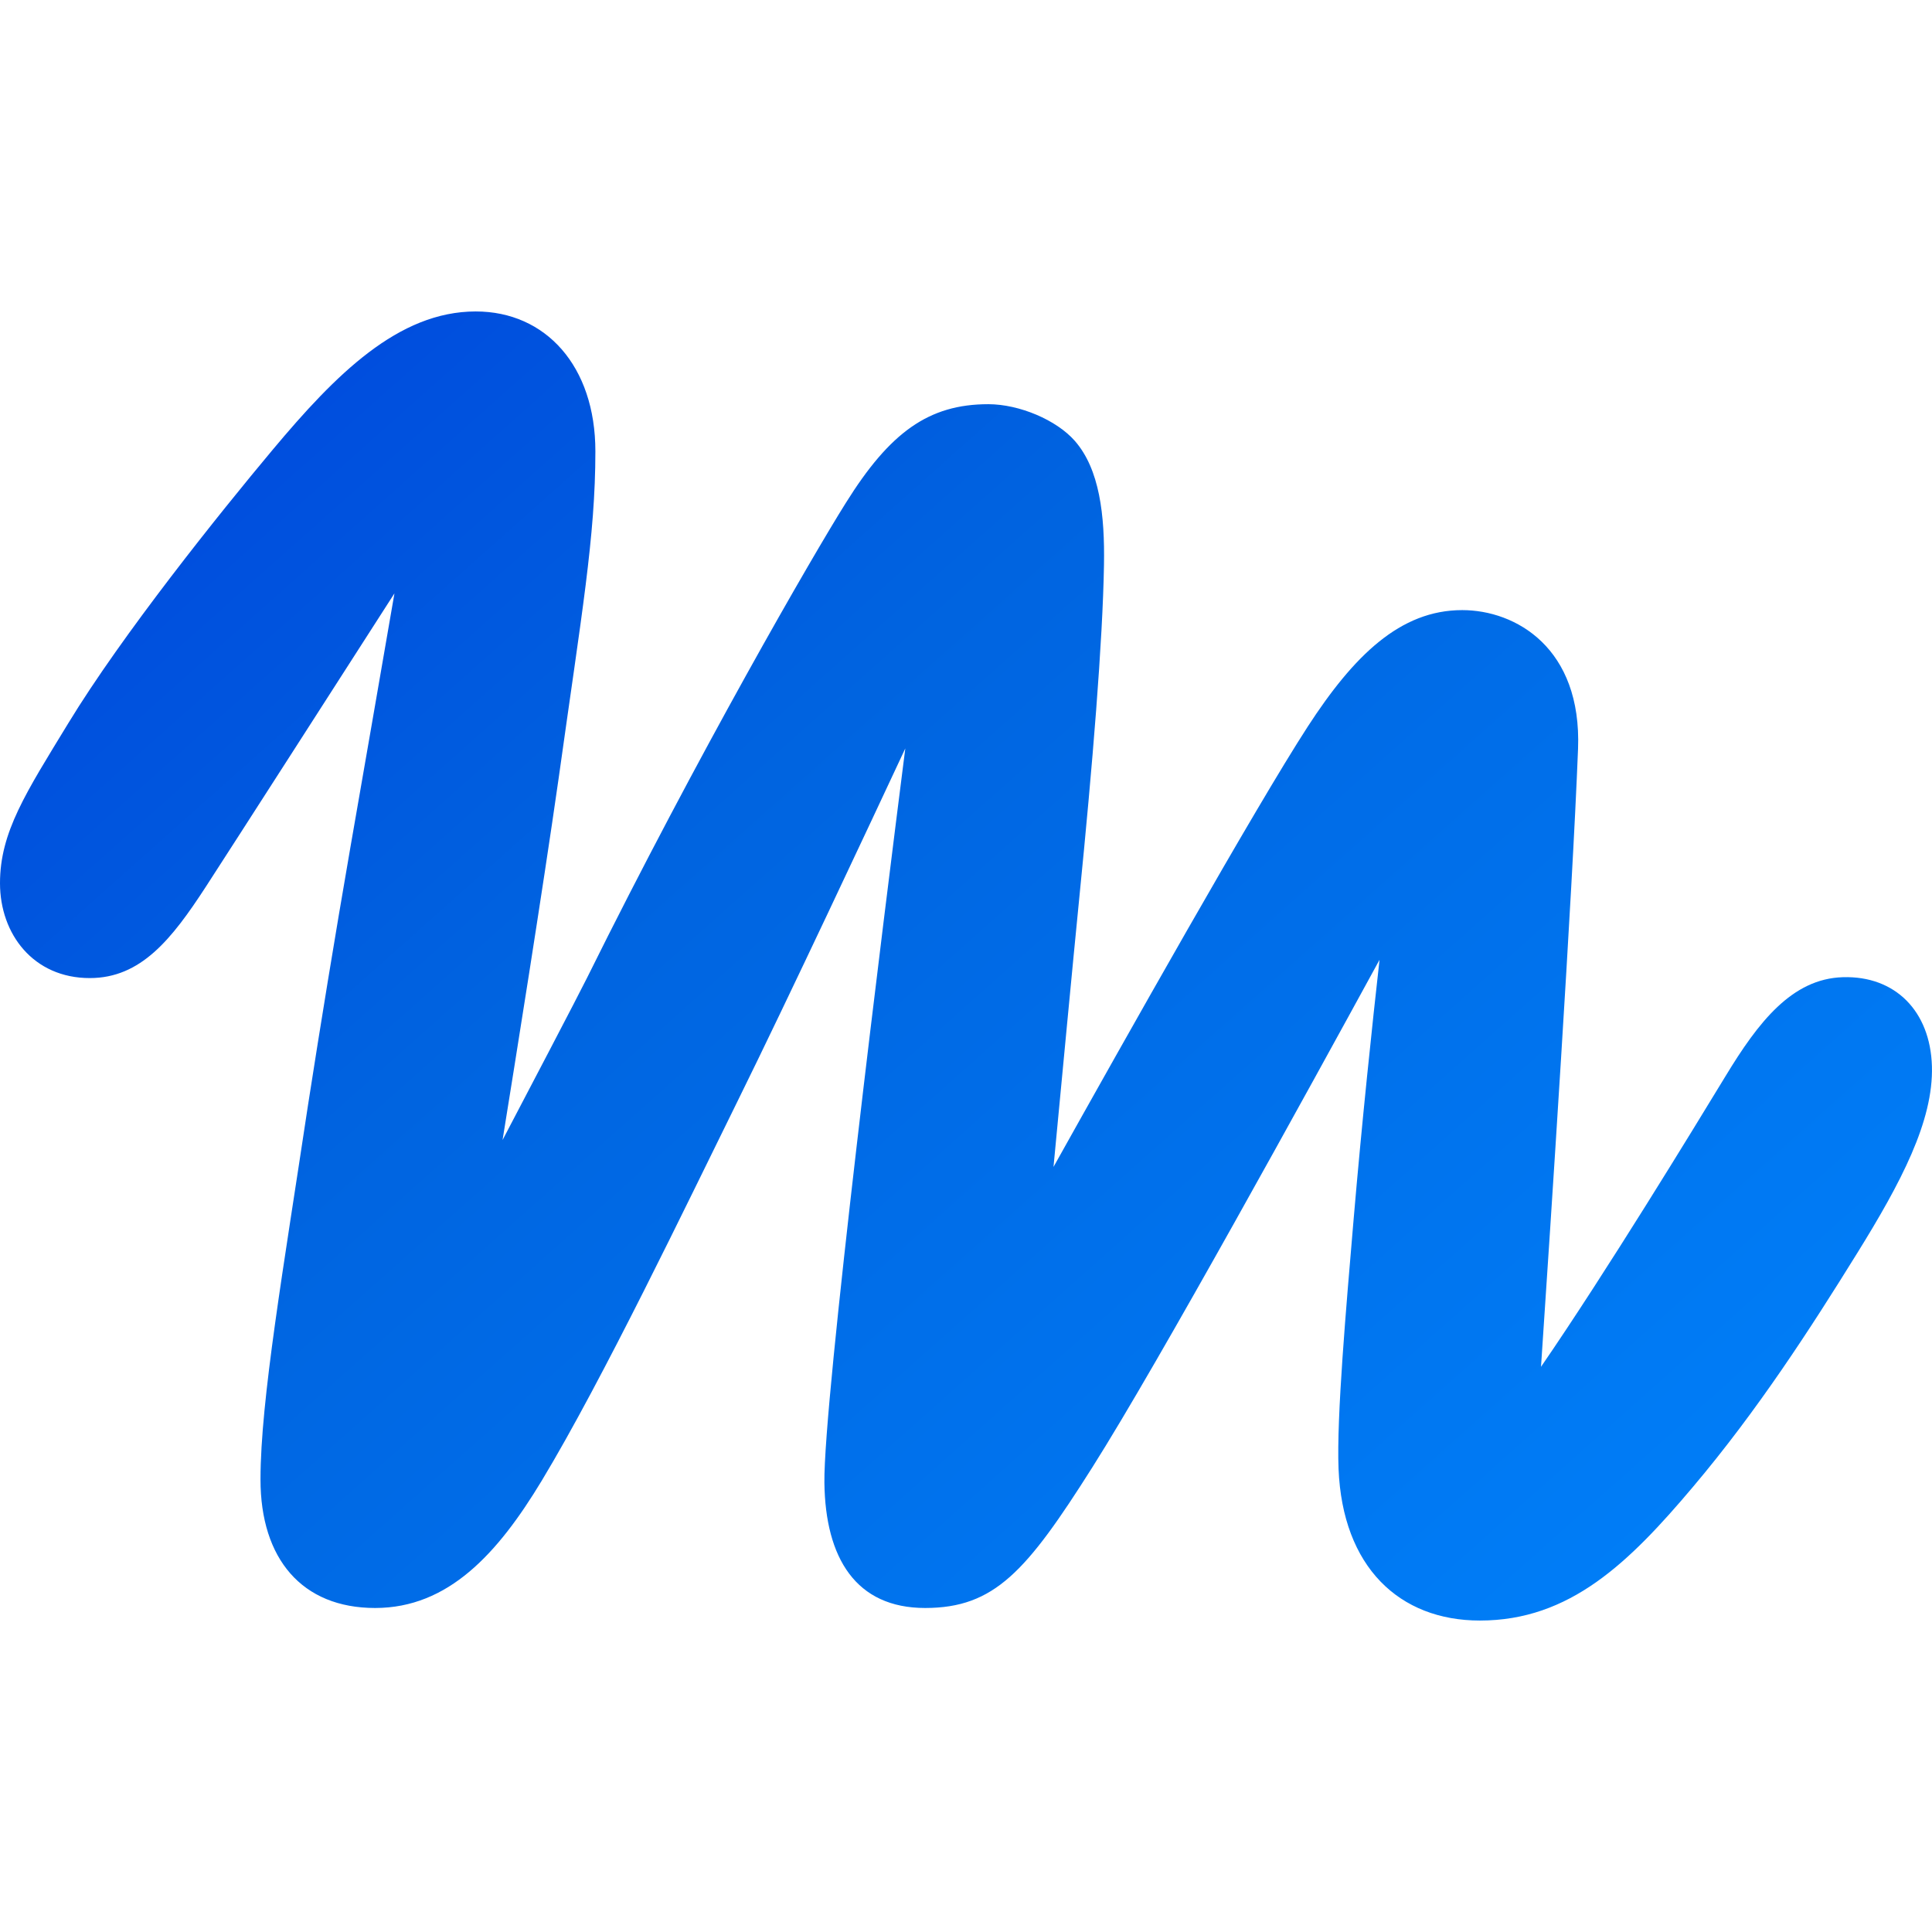
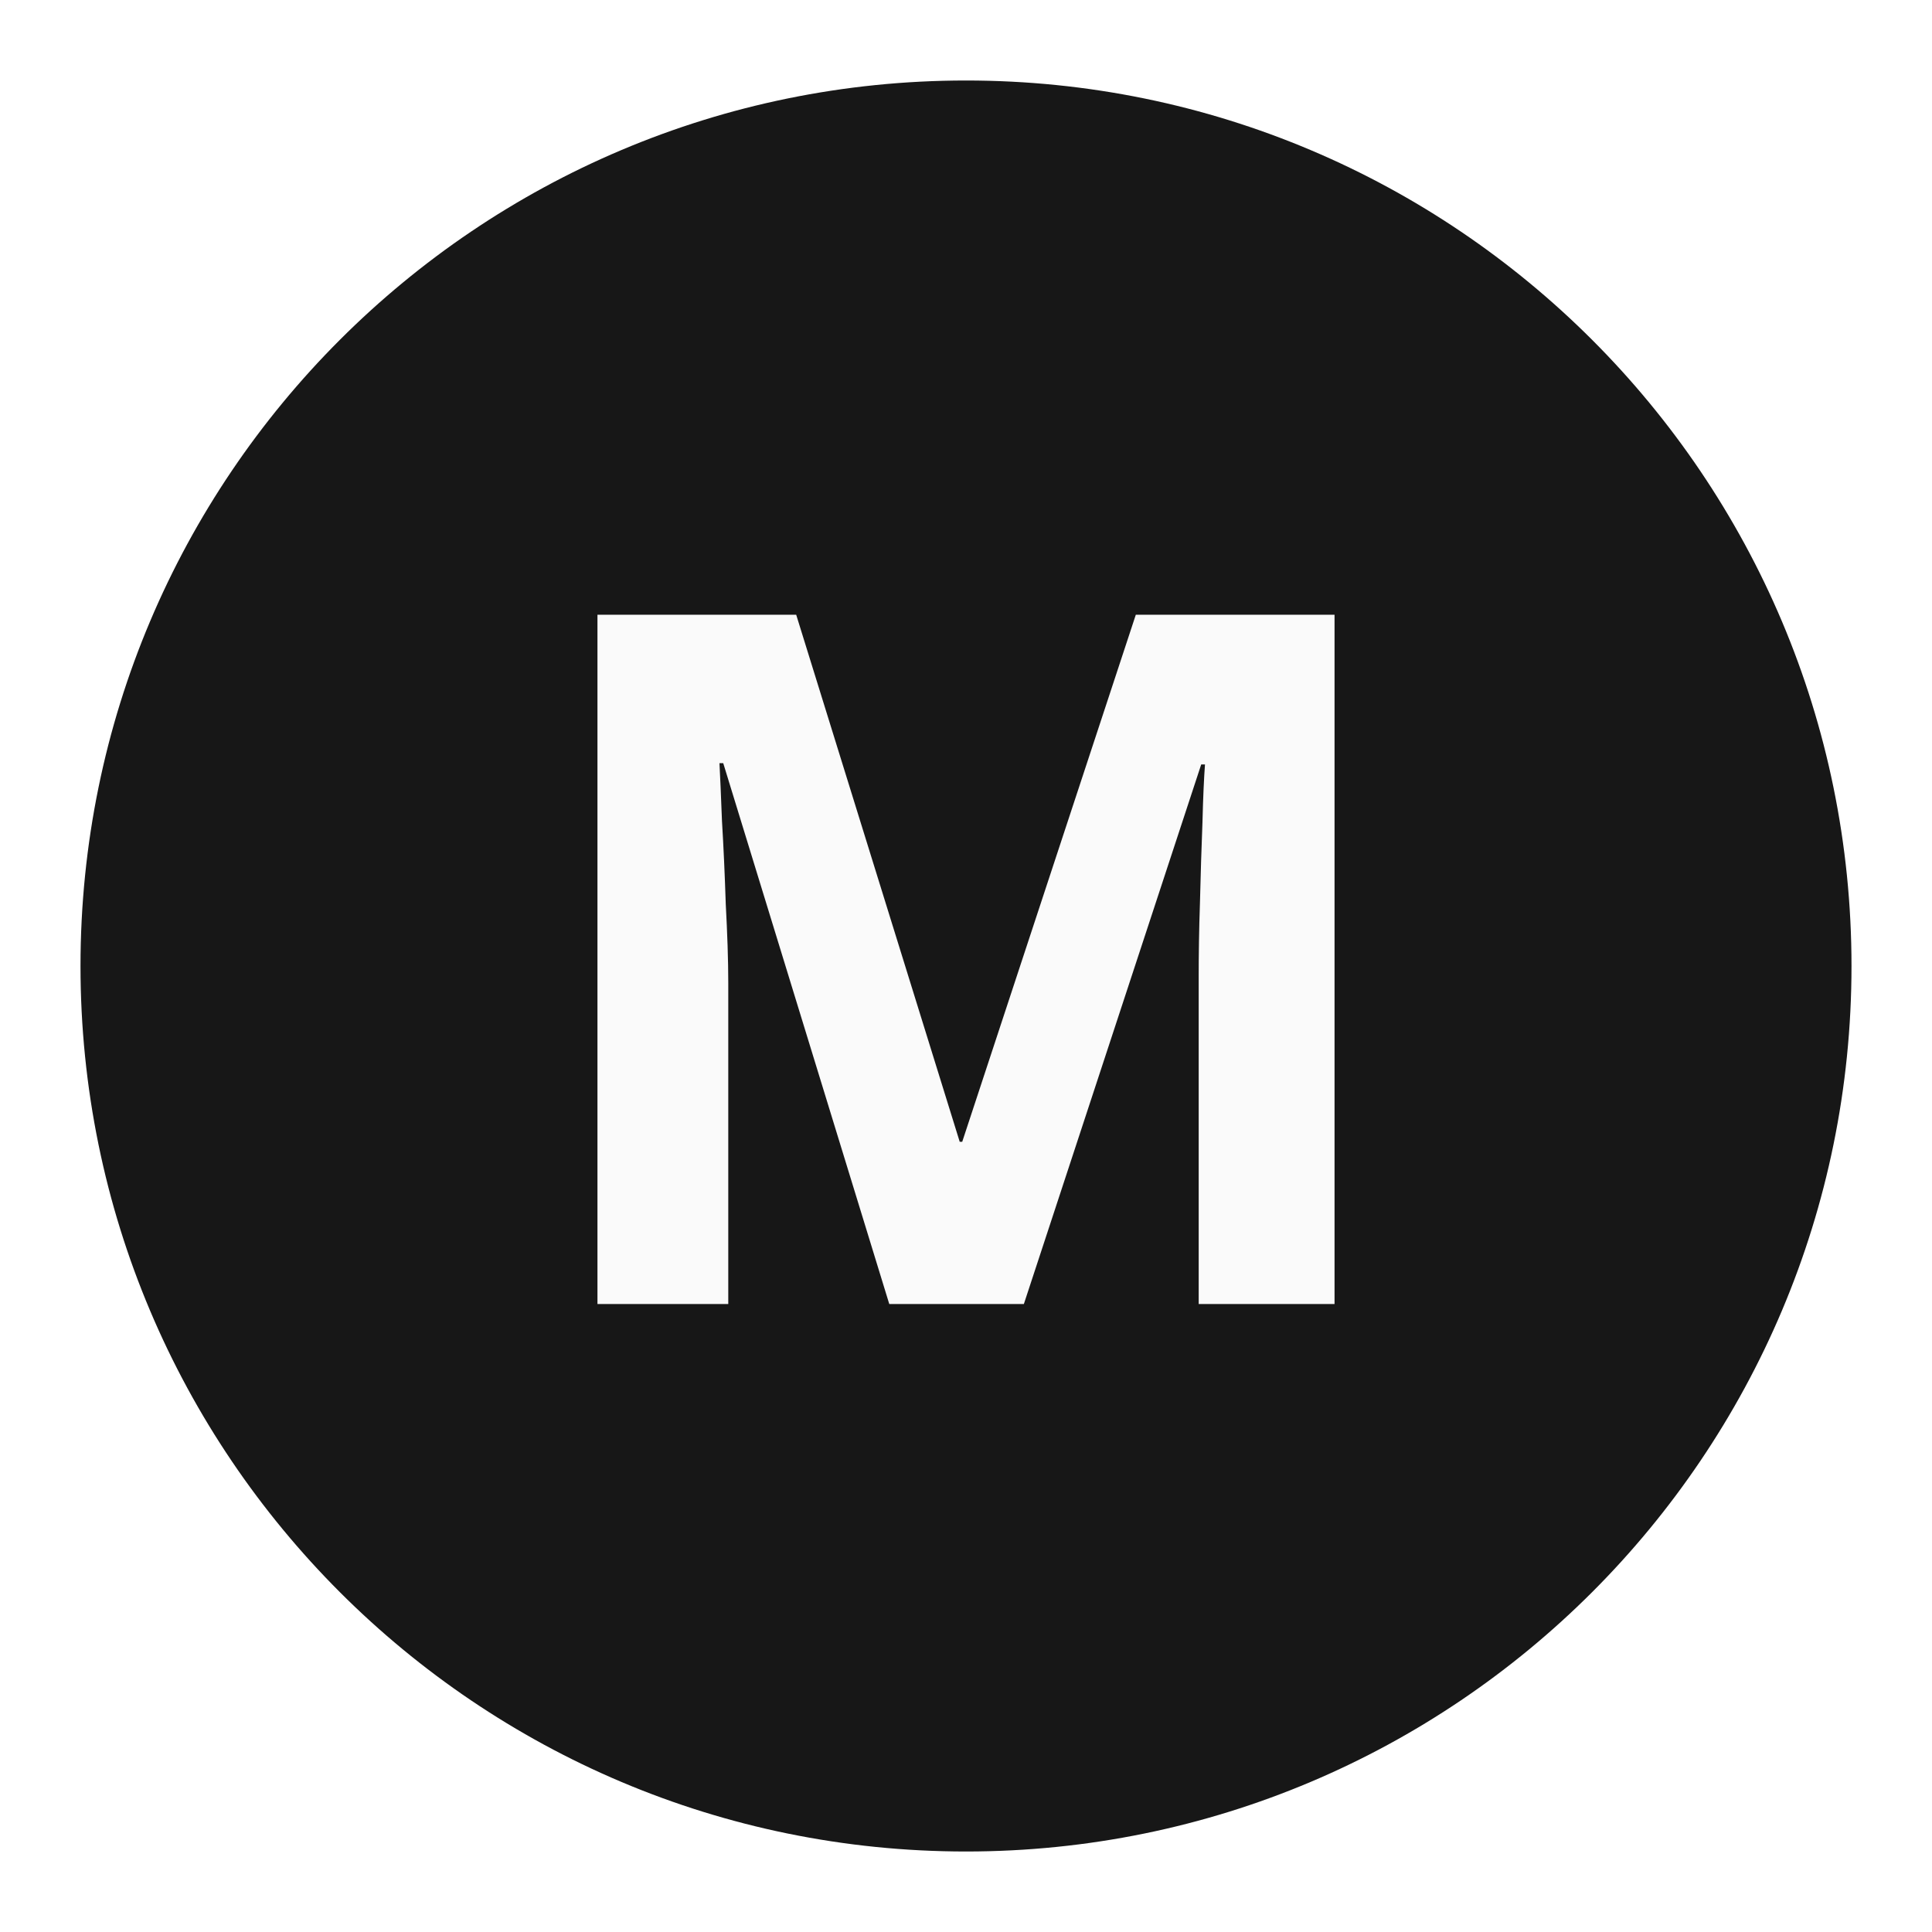
- <svg xmlns="http://www.w3.org/2000/svg" fill="none" height="24" viewBox="0 0 24 24" width="24">
-   <path d="M5.91 3.869C6.777 3.869 7.396 4.546 7.396 5.607 7.396 6.669 7.225 7.626 6.941 9.659 6.738 11.084 6.389 13.258 6.243 14.162 6.523 13.628 7.178 12.378 7.294 12.144 8.666 9.375 10.096 6.901 10.508 6.246 11.054 5.372 11.535 5.021 12.278 5.021 12.664 5.022 13.124 5.217 13.352 5.477 13.66 5.829 13.725 6.398 13.714 7.019 13.698 7.97 13.574 9.486 13.405 11.177 13.33 11.929 13.185 13.466 13.087 14.496 13.965 12.925 15.591 10.035 16.246 9.025 16.817 8.146 17.392 7.579 18.164 7.579 18.83 7.579 19.651 8.05 19.603 9.302 19.531 11.149 19.264 15.174 19.143 16.979 19.96 15.79 21.033 14.029 21.436 13.367 21.842 12.698 22.26 12.157 22.894 12.139 23.544 12.12 23.979 12.562 23.999 13.244 24.019 13.927 23.612 14.694 23.072 15.565 22.486 16.511 21.831 17.523 21.033 18.468 20.236 19.413 19.502 20.131 18.384 20.131 17.382 20.131 16.677 19.465 16.628 18.246 16.602 17.607 16.723 16.234 16.814 15.16 16.92 13.917 17.048 12.717 17.137 11.923 16.256 13.535 14.402 16.912 13.568 18.23 12.752 19.52 12.355 19.974 11.493 19.975 10.631 19.975 10.253 19.354 10.241 18.42 10.227 17.407 10.988 11.324 11.246 9.297 10.828 10.191 9.801 12.385 9.157 13.69 8.534 14.953 7.489 17.135 6.73 18.393 6.184 19.298 5.57 19.975 4.66 19.975 3.75 19.975 3.236 19.363 3.236 18.379 3.236 17.395 3.521 15.756 3.827 13.723 3.98 12.739 4.155 11.667 4.352 10.53 4.496 9.708 4.746 8.26 4.9 7.371 4.2 8.461 2.941 10.423 2.558 11.014 2.131 11.671 1.749 12.15 1.115 12.15 0.416 12.15 0 11.605 0 10.971 0 10.337 0.322 9.848 0.846 8.988 1.518 7.883 2.726 6.377 3.388 5.586 4.168 4.654 4.947 3.869 5.91 3.869Z" fill="url(#lobe-icons-muse-_R_0_)" />
-   <defs>
-     <linearGradient gradientUnits="userSpaceOnUse" id="lobe-icons-muse-_R_0_" x1="31.979" x2="5.981" y1="26.171" y2="-3.014">
-       <stop offset=".255" stop-color="#0082FB" />
-       <stop offset=".697" stop-color="#0064E0" />
-       <stop offset="1" stop-color="#0040DC" />
-     </linearGradient>
-   </defs>
+ <svg xmlns="http://www.w3.org/2000/svg" viewBox="0 0 24 24" width="24" height="24">
+   <circle cx="12" cy="12" r="11" fill="#171717" />
+   <text x="12" y="16.2" text-anchor="middle" font-family="system-ui,sans-serif" font-size="12" font-weight="600" fill="#fafafa">M</text>
</svg>
